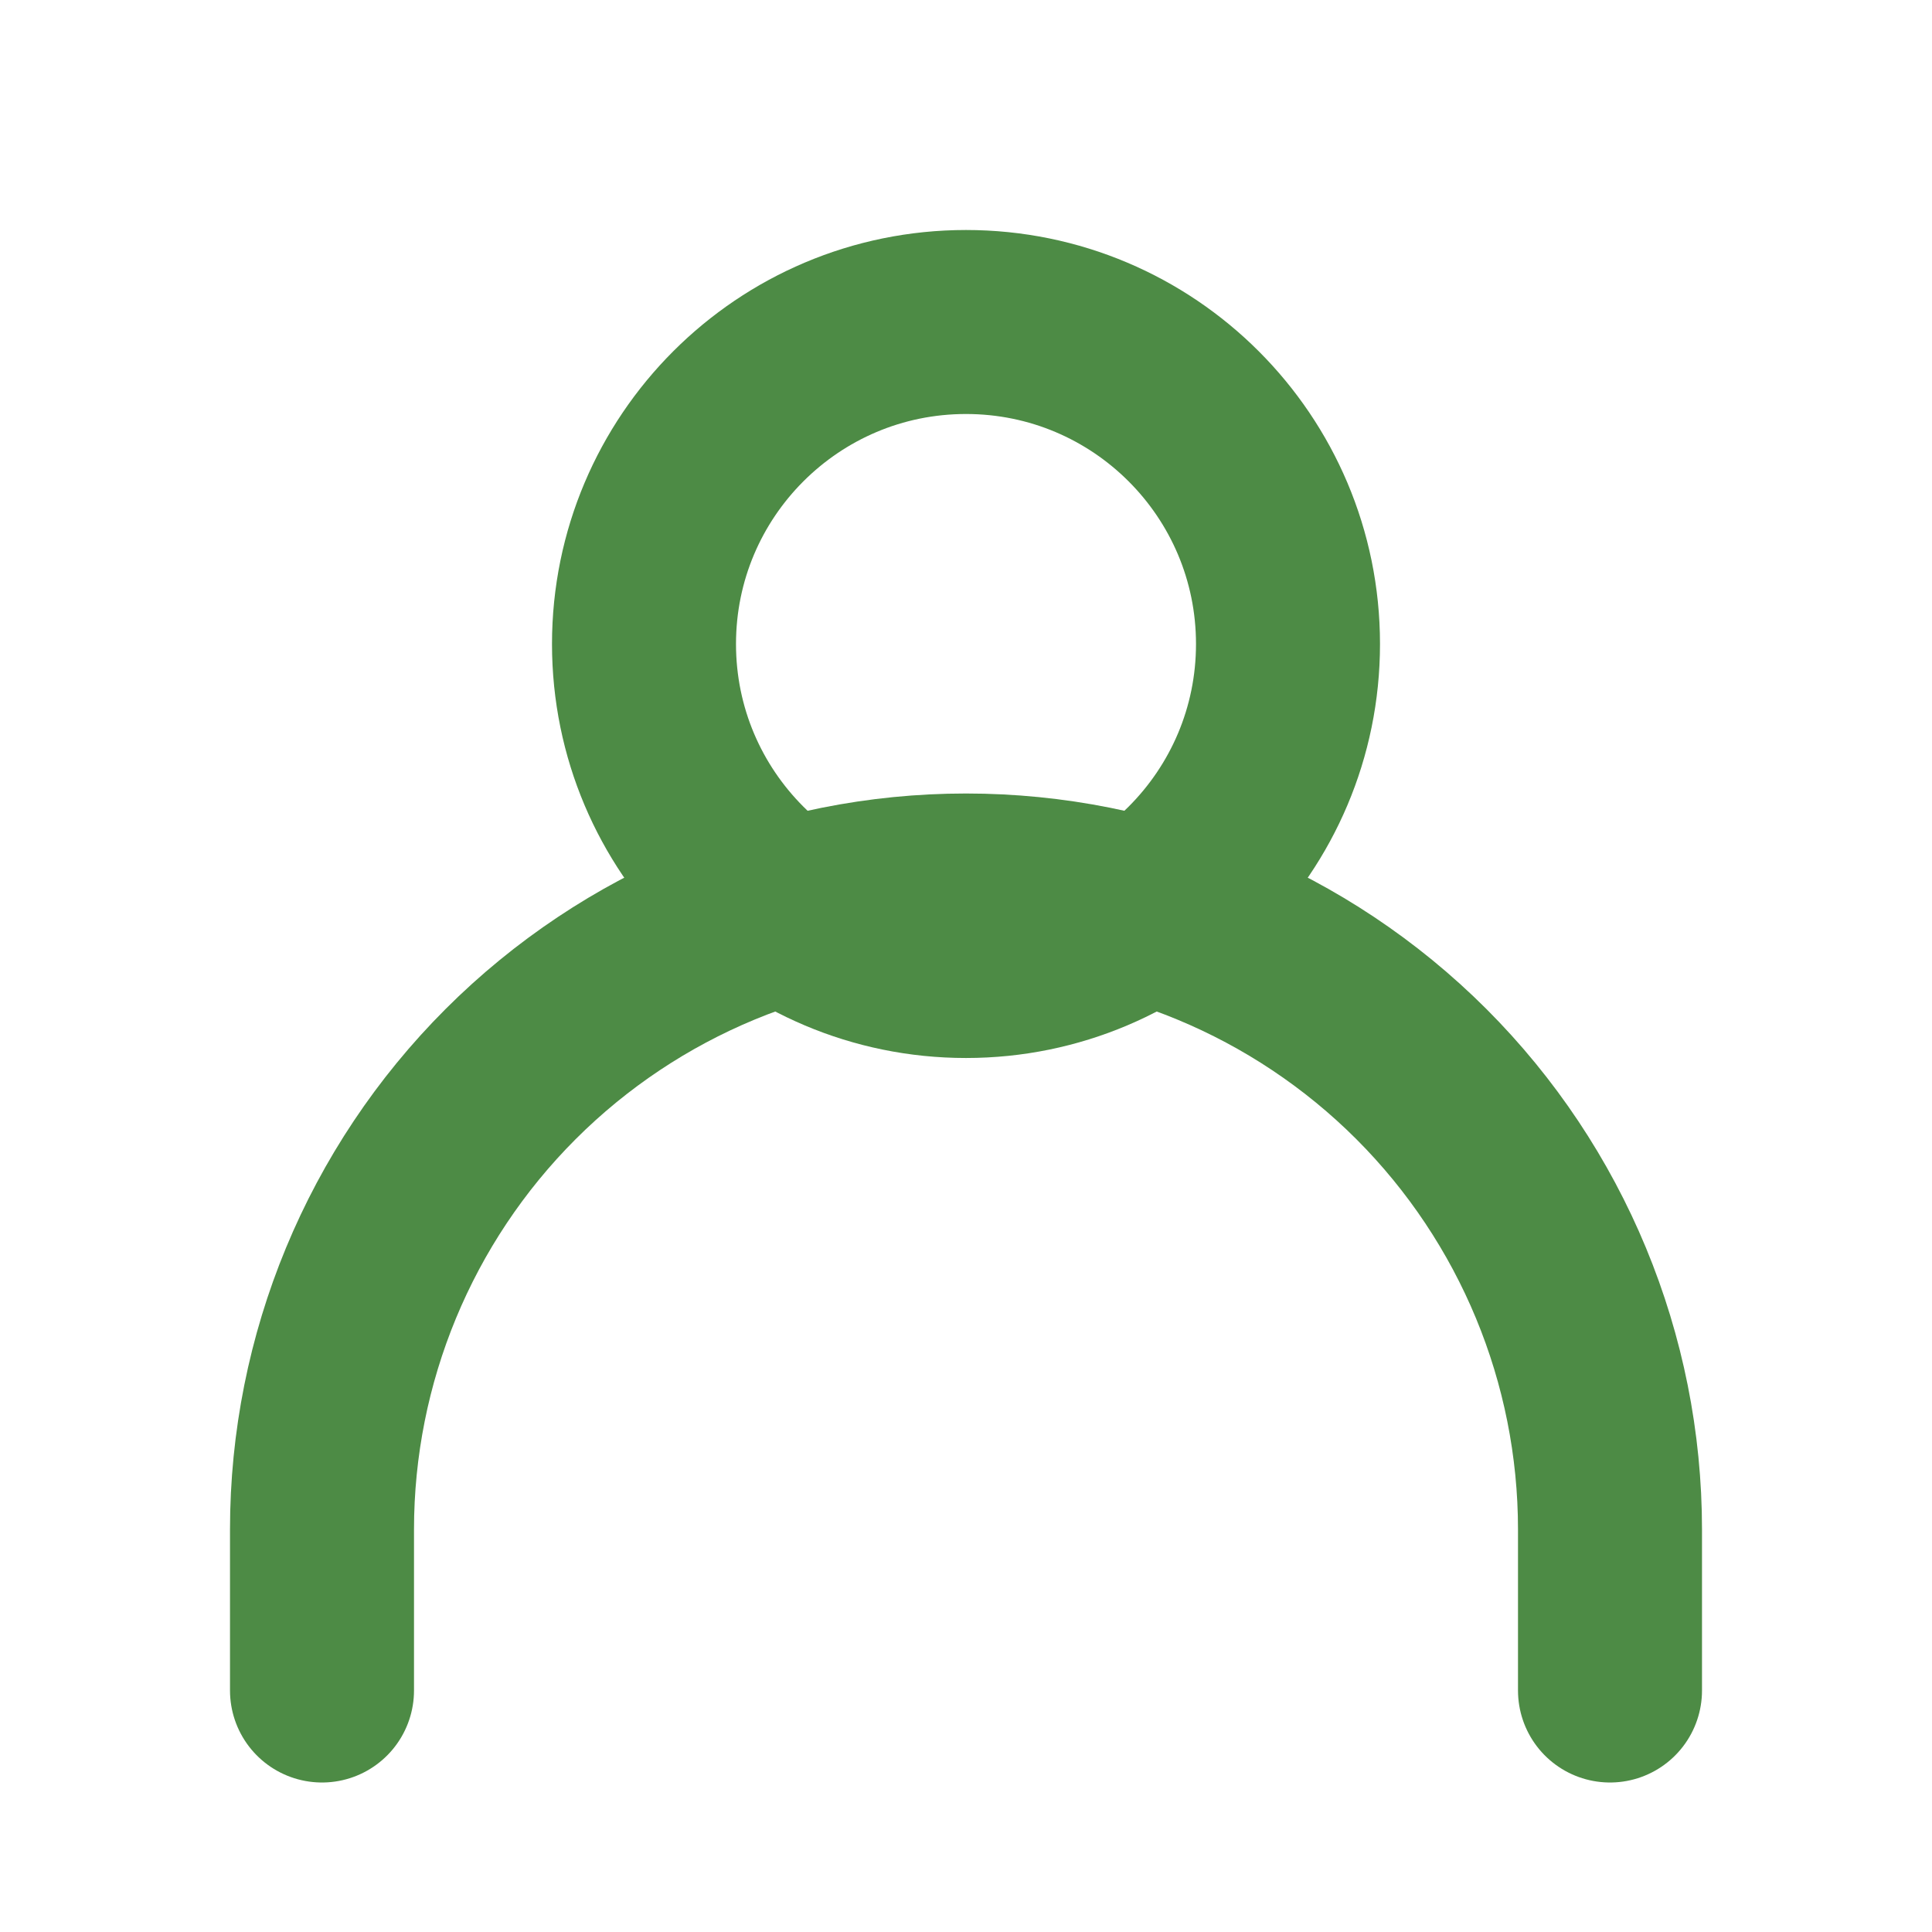
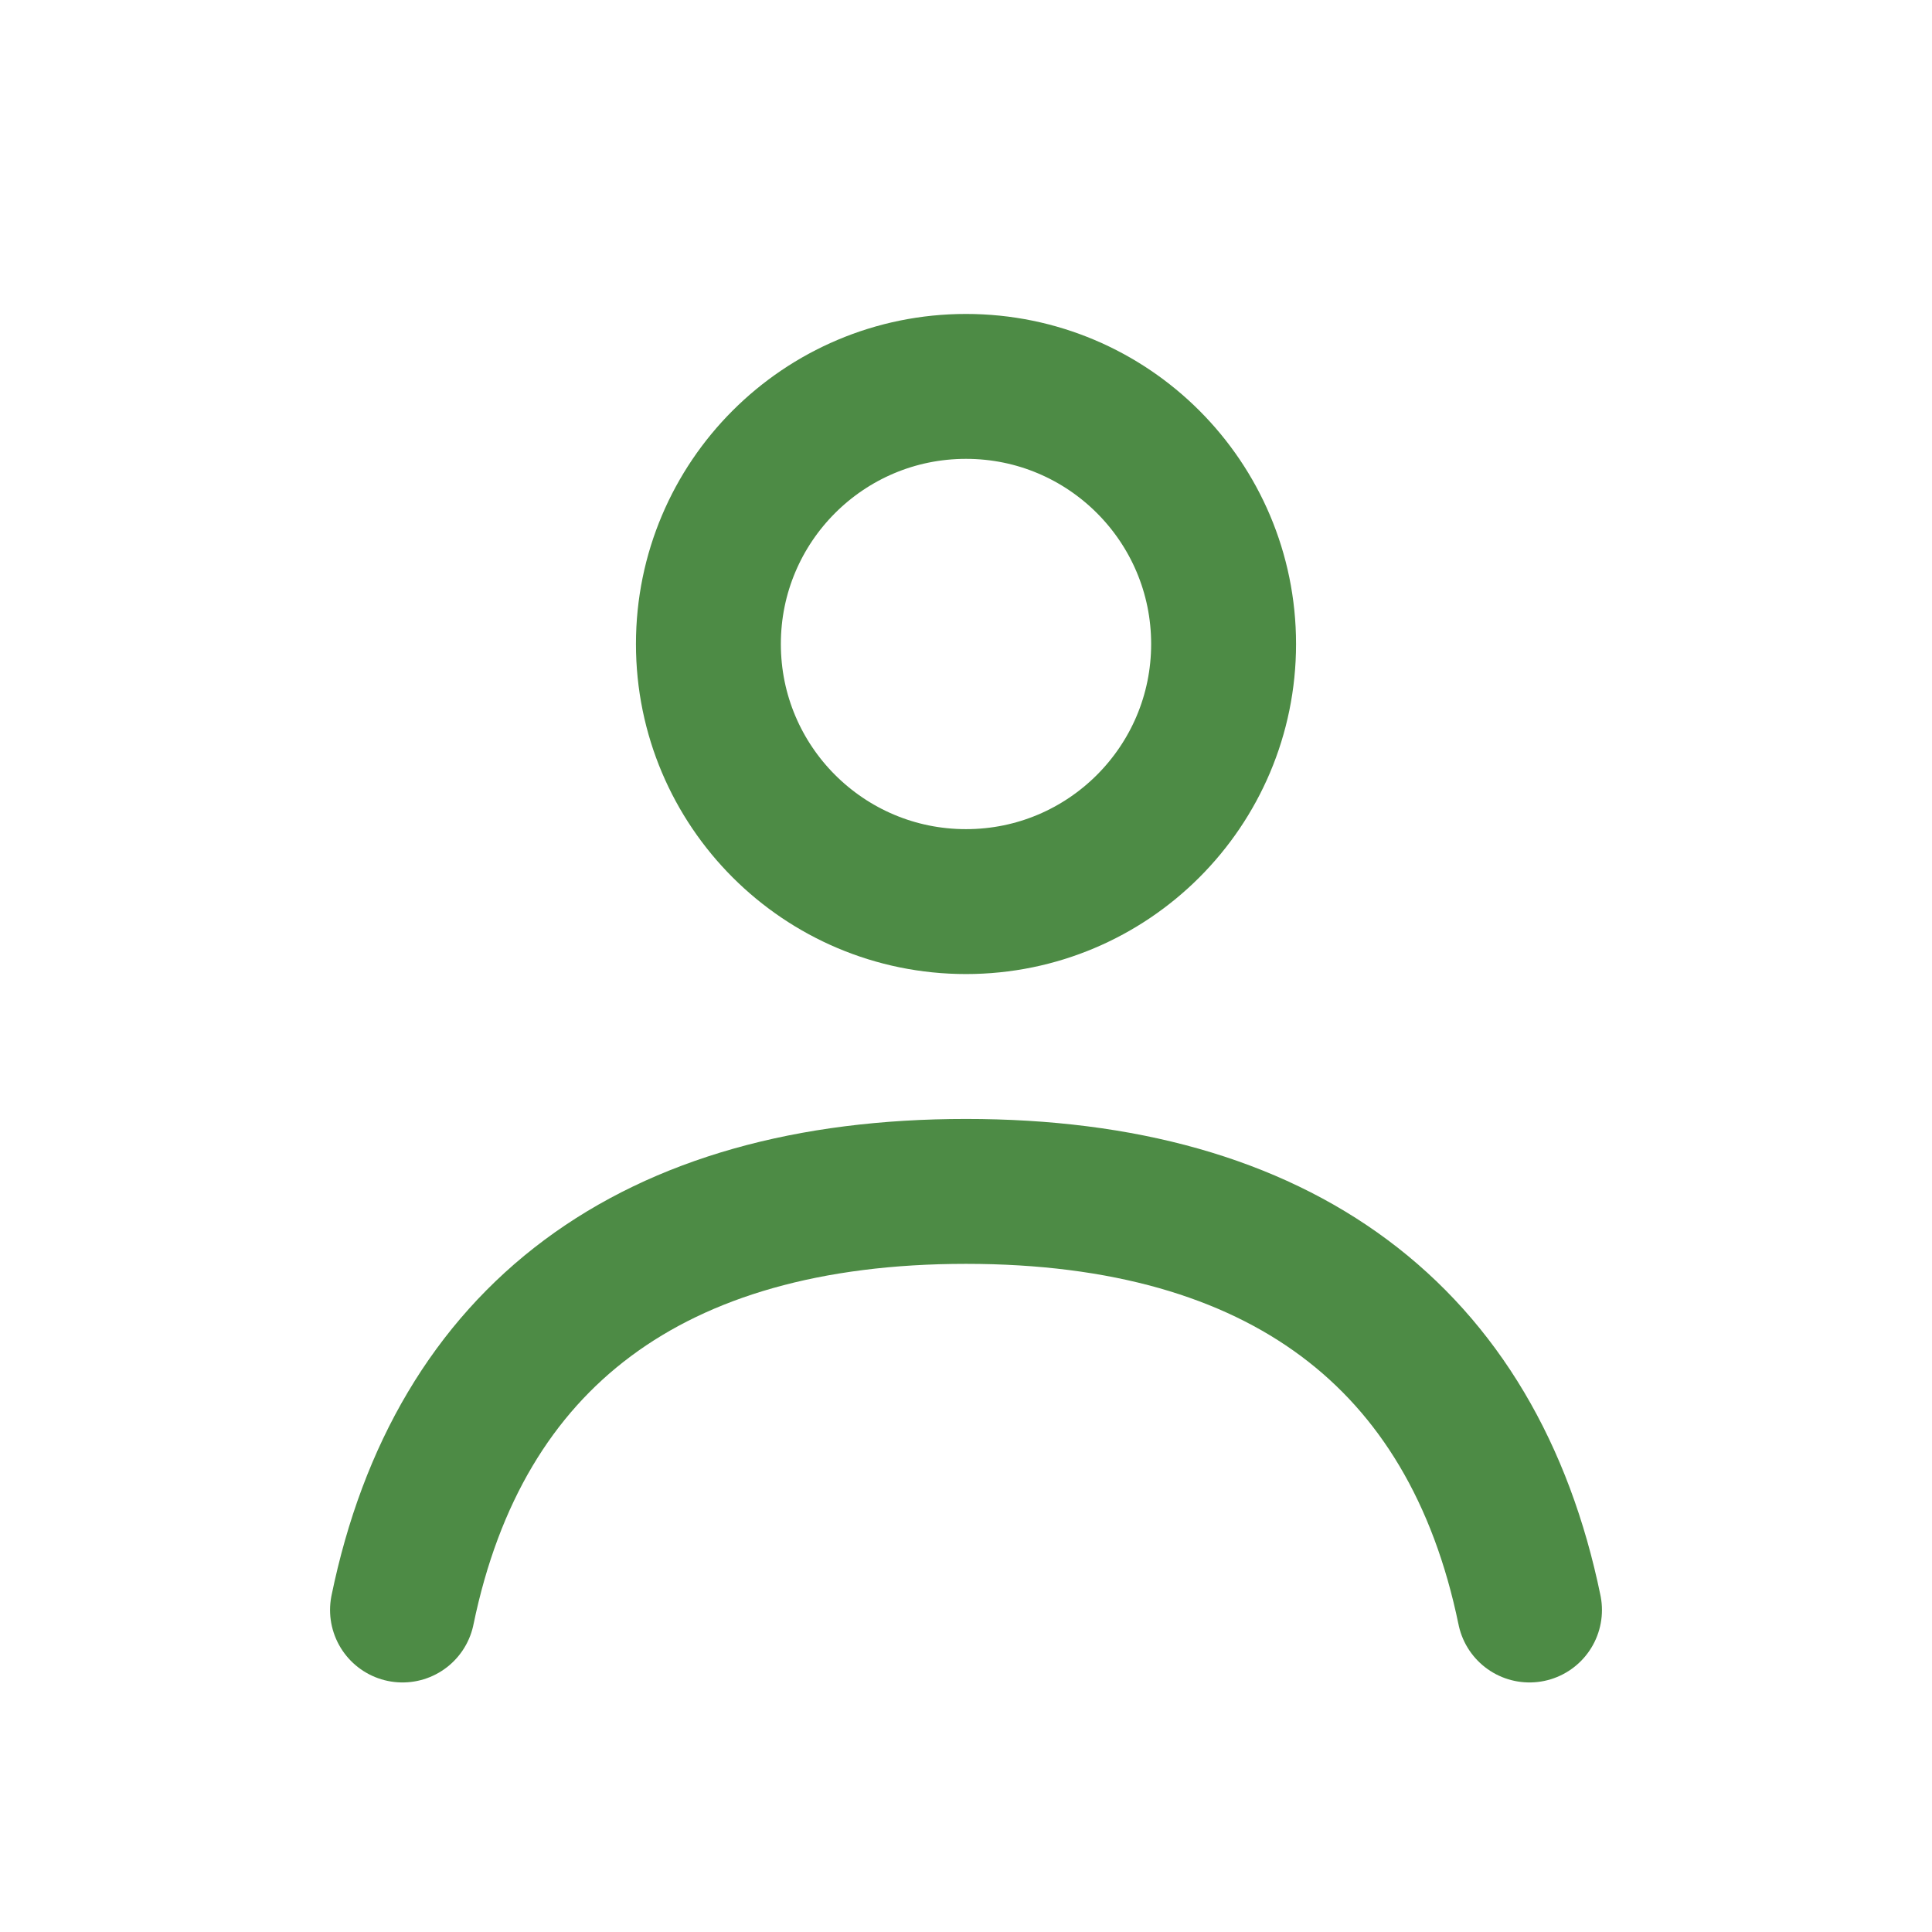
- <svg xmlns="http://www.w3.org/2000/svg" preserveAspectRatio="none" overflow="visible" style="display: block;" width="21" height="21" viewBox="0 0 21 21" fill="none">
-   <g id="Ikon Data Akun">
-     <path id="Vector" d="M14 7C14 8.933 12.433 10.5 10.5 10.5C8.567 10.5 7 8.933 7 7C7 5.067 8.567 3.5 10.5 3.5C12.433 3.5 14 5.067 14 7Z" stroke-width="2" stroke-linecap="round" stroke-linejoin="round" stroke="#4D8B45" />
-     <path id="Vector_2" d="M3.5 18.375V16.625C3.5 14.768 4.237 12.988 5.55 11.675C6.863 10.363 8.643 9.625 10.5 9.625C12.357 9.625 14.137 10.363 15.45 11.675C16.762 12.988 17.5 14.768 17.5 16.625V18.375" stroke-width="2" stroke-linecap="round" stroke-linejoin="round" stroke="#4D8B45" />
-   </g>
+ <svg xmlns="http://www.w3.org/2000/svg" viewBox="0 0 24 24" width="24" height="24" fill="none" stroke="#4D8B45" stroke-width="1.8" stroke-linecap="round" stroke-linejoin="round">
+   <circle cx="12" cy="8" r="3.2" />
+   <path d="M5 20c.7-3.4 3.1-5.2 7-5.2s6.3 1.8 7 5.2" />
</svg>
